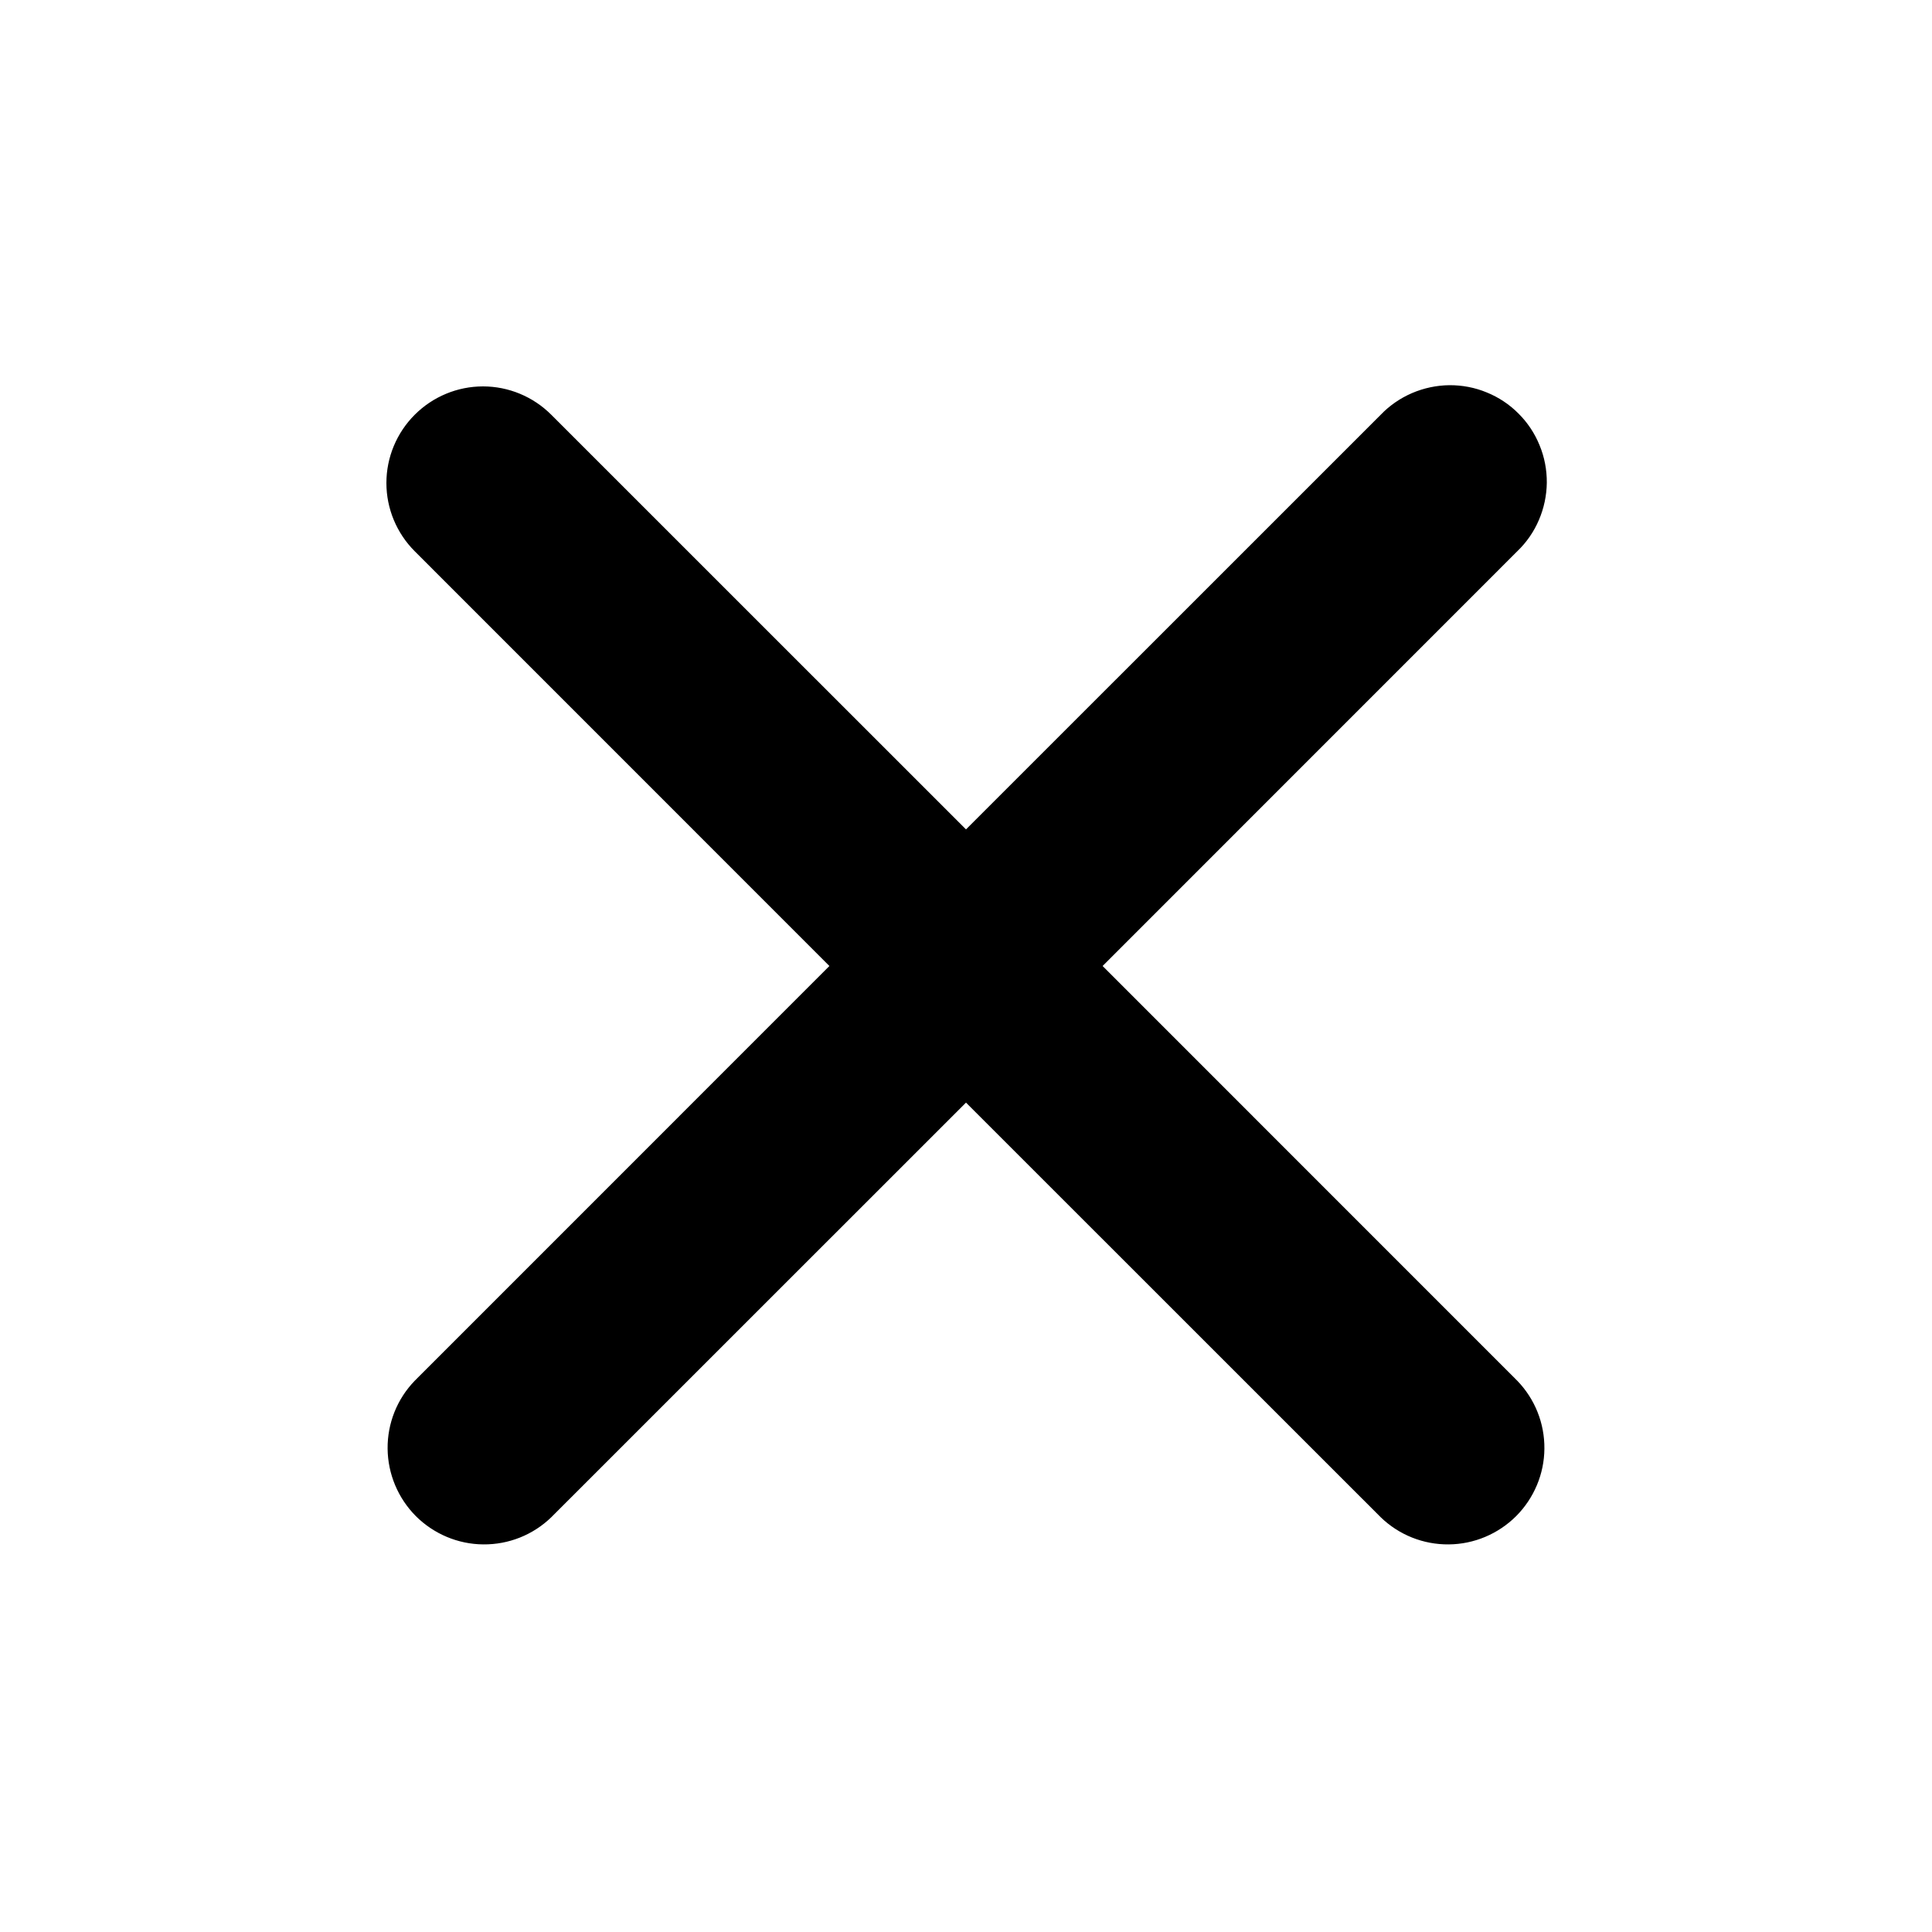
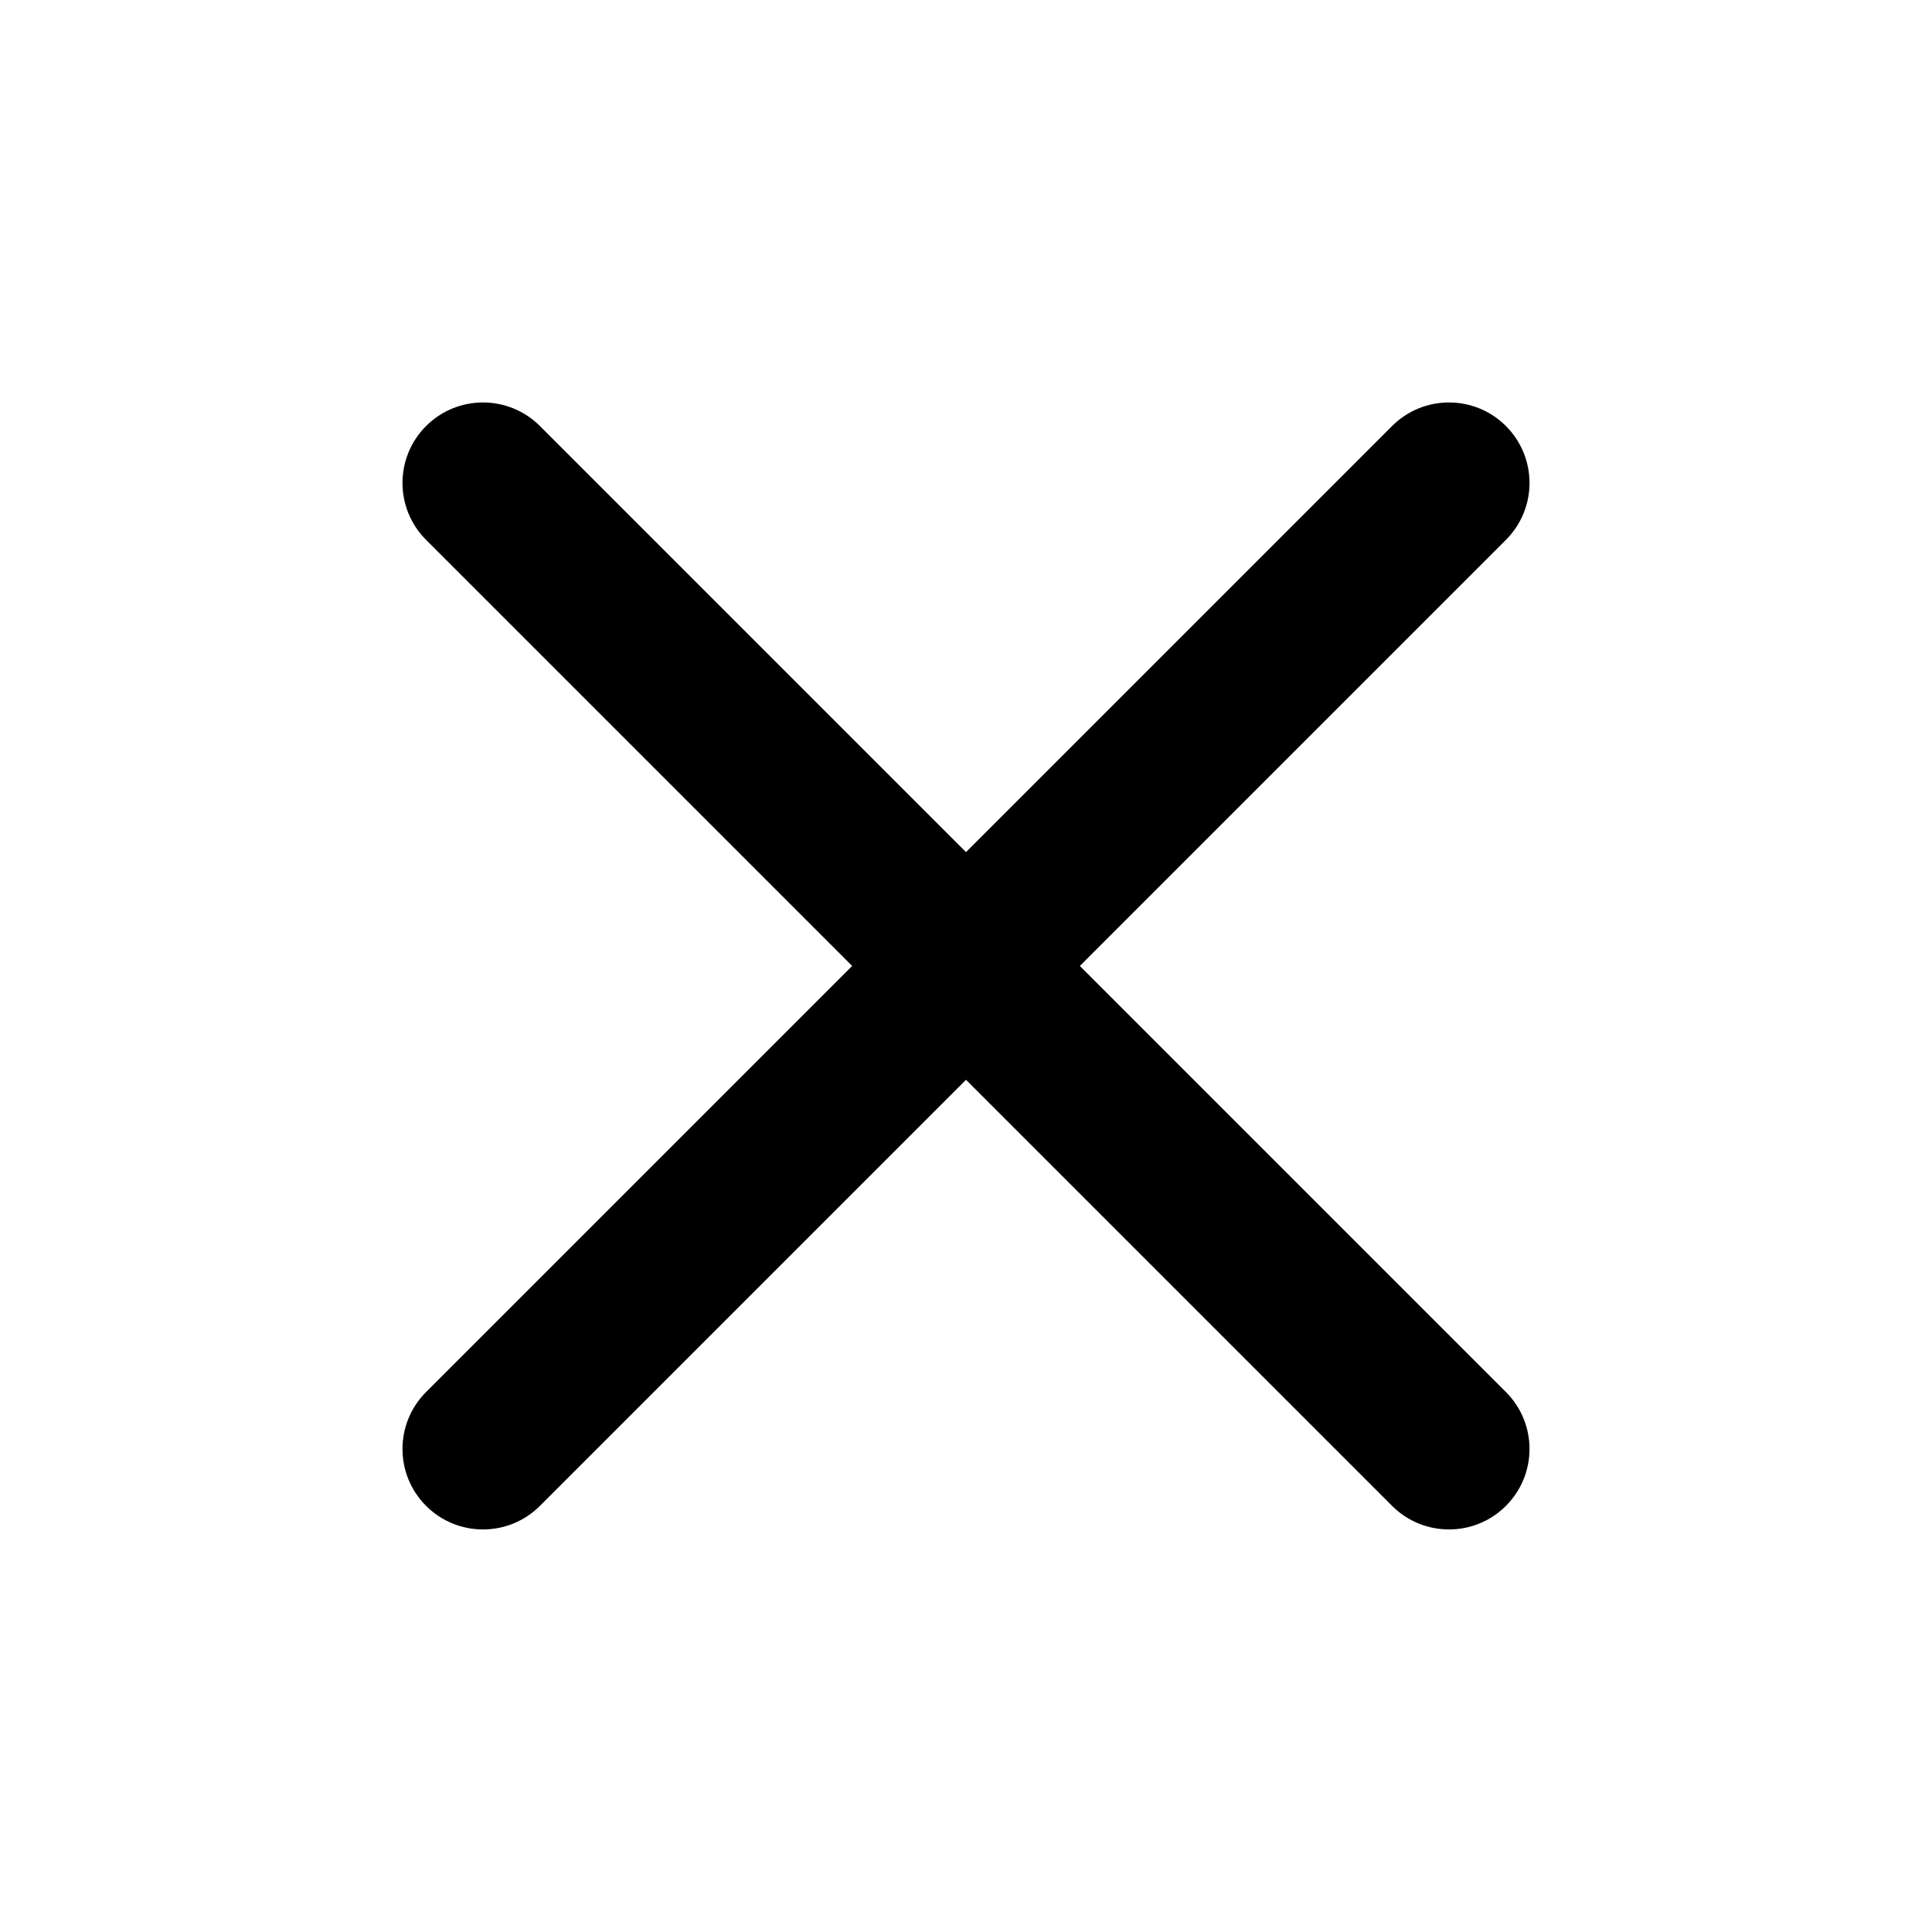
- <svg xmlns="http://www.w3.org/2000/svg" viewBox="0 0 24 24" fill="none">
-   <path fill-rule="evenodd" clip-rule="evenodd" d="M5.152 5.152C5.377 4.927 5.682 4.8 6 4.8C6.318 4.8 6.623 4.927 6.848 5.152L12 10.303L17.152 5.152C17.262 5.037 17.395 4.946 17.541 4.883C17.688 4.82 17.845 4.787 18.004 4.785C18.164 4.784 18.322 4.814 18.469 4.875C18.617 4.935 18.751 5.024 18.863 5.137C18.976 5.249 19.065 5.383 19.125 5.531C19.186 5.678 19.216 5.836 19.215 5.996C19.213 6.155 19.18 6.312 19.117 6.459C19.055 6.605 18.963 6.738 18.848 6.848L13.697 12L18.848 17.152C19.067 17.378 19.188 17.681 19.185 17.996C19.183 18.31 19.056 18.611 18.834 18.834C18.611 19.056 18.31 19.183 17.996 19.185C17.681 19.188 17.378 19.067 17.152 18.848L12 13.697L6.848 18.848C6.622 19.067 6.319 19.188 6.004 19.185C5.69 19.183 5.389 19.056 5.166 18.834C4.944 18.611 4.818 18.31 4.815 17.996C4.812 17.681 4.933 17.378 5.152 17.152L10.303 12L5.152 6.848C4.927 6.623 4.8 6.318 4.8 6C4.8 5.682 4.927 5.377 5.152 5.152Z" fill="black" />
+ <svg xmlns="http://www.w3.org/2000/svg" width="20" height="20" viewBox="0 0 20 20" fill="none">
+   <path fill-rule="evenodd" clip-rule="evenodd" d="M15.589 4.41C15.915 4.736 15.915 5.263 15.589 5.589L5.589 15.589C5.264 15.914 4.736 15.914 4.411 15.589C4.085 15.263 4.085 14.736 4.411 14.41L14.411 4.41C14.736 4.085 15.264 4.085 15.589 4.41Z" fill="black" />
+   <path fill-rule="evenodd" clip-rule="evenodd" d="M4.411 4.41C4.736 4.085 5.264 4.085 5.589 4.41L15.589 14.41C15.915 14.736 15.915 15.263 15.589 15.589C15.264 15.914 14.736 15.914 14.411 15.589L4.411 5.589C4.085 5.263 4.085 4.736 4.411 4.41Z" fill="black" />
</svg>
